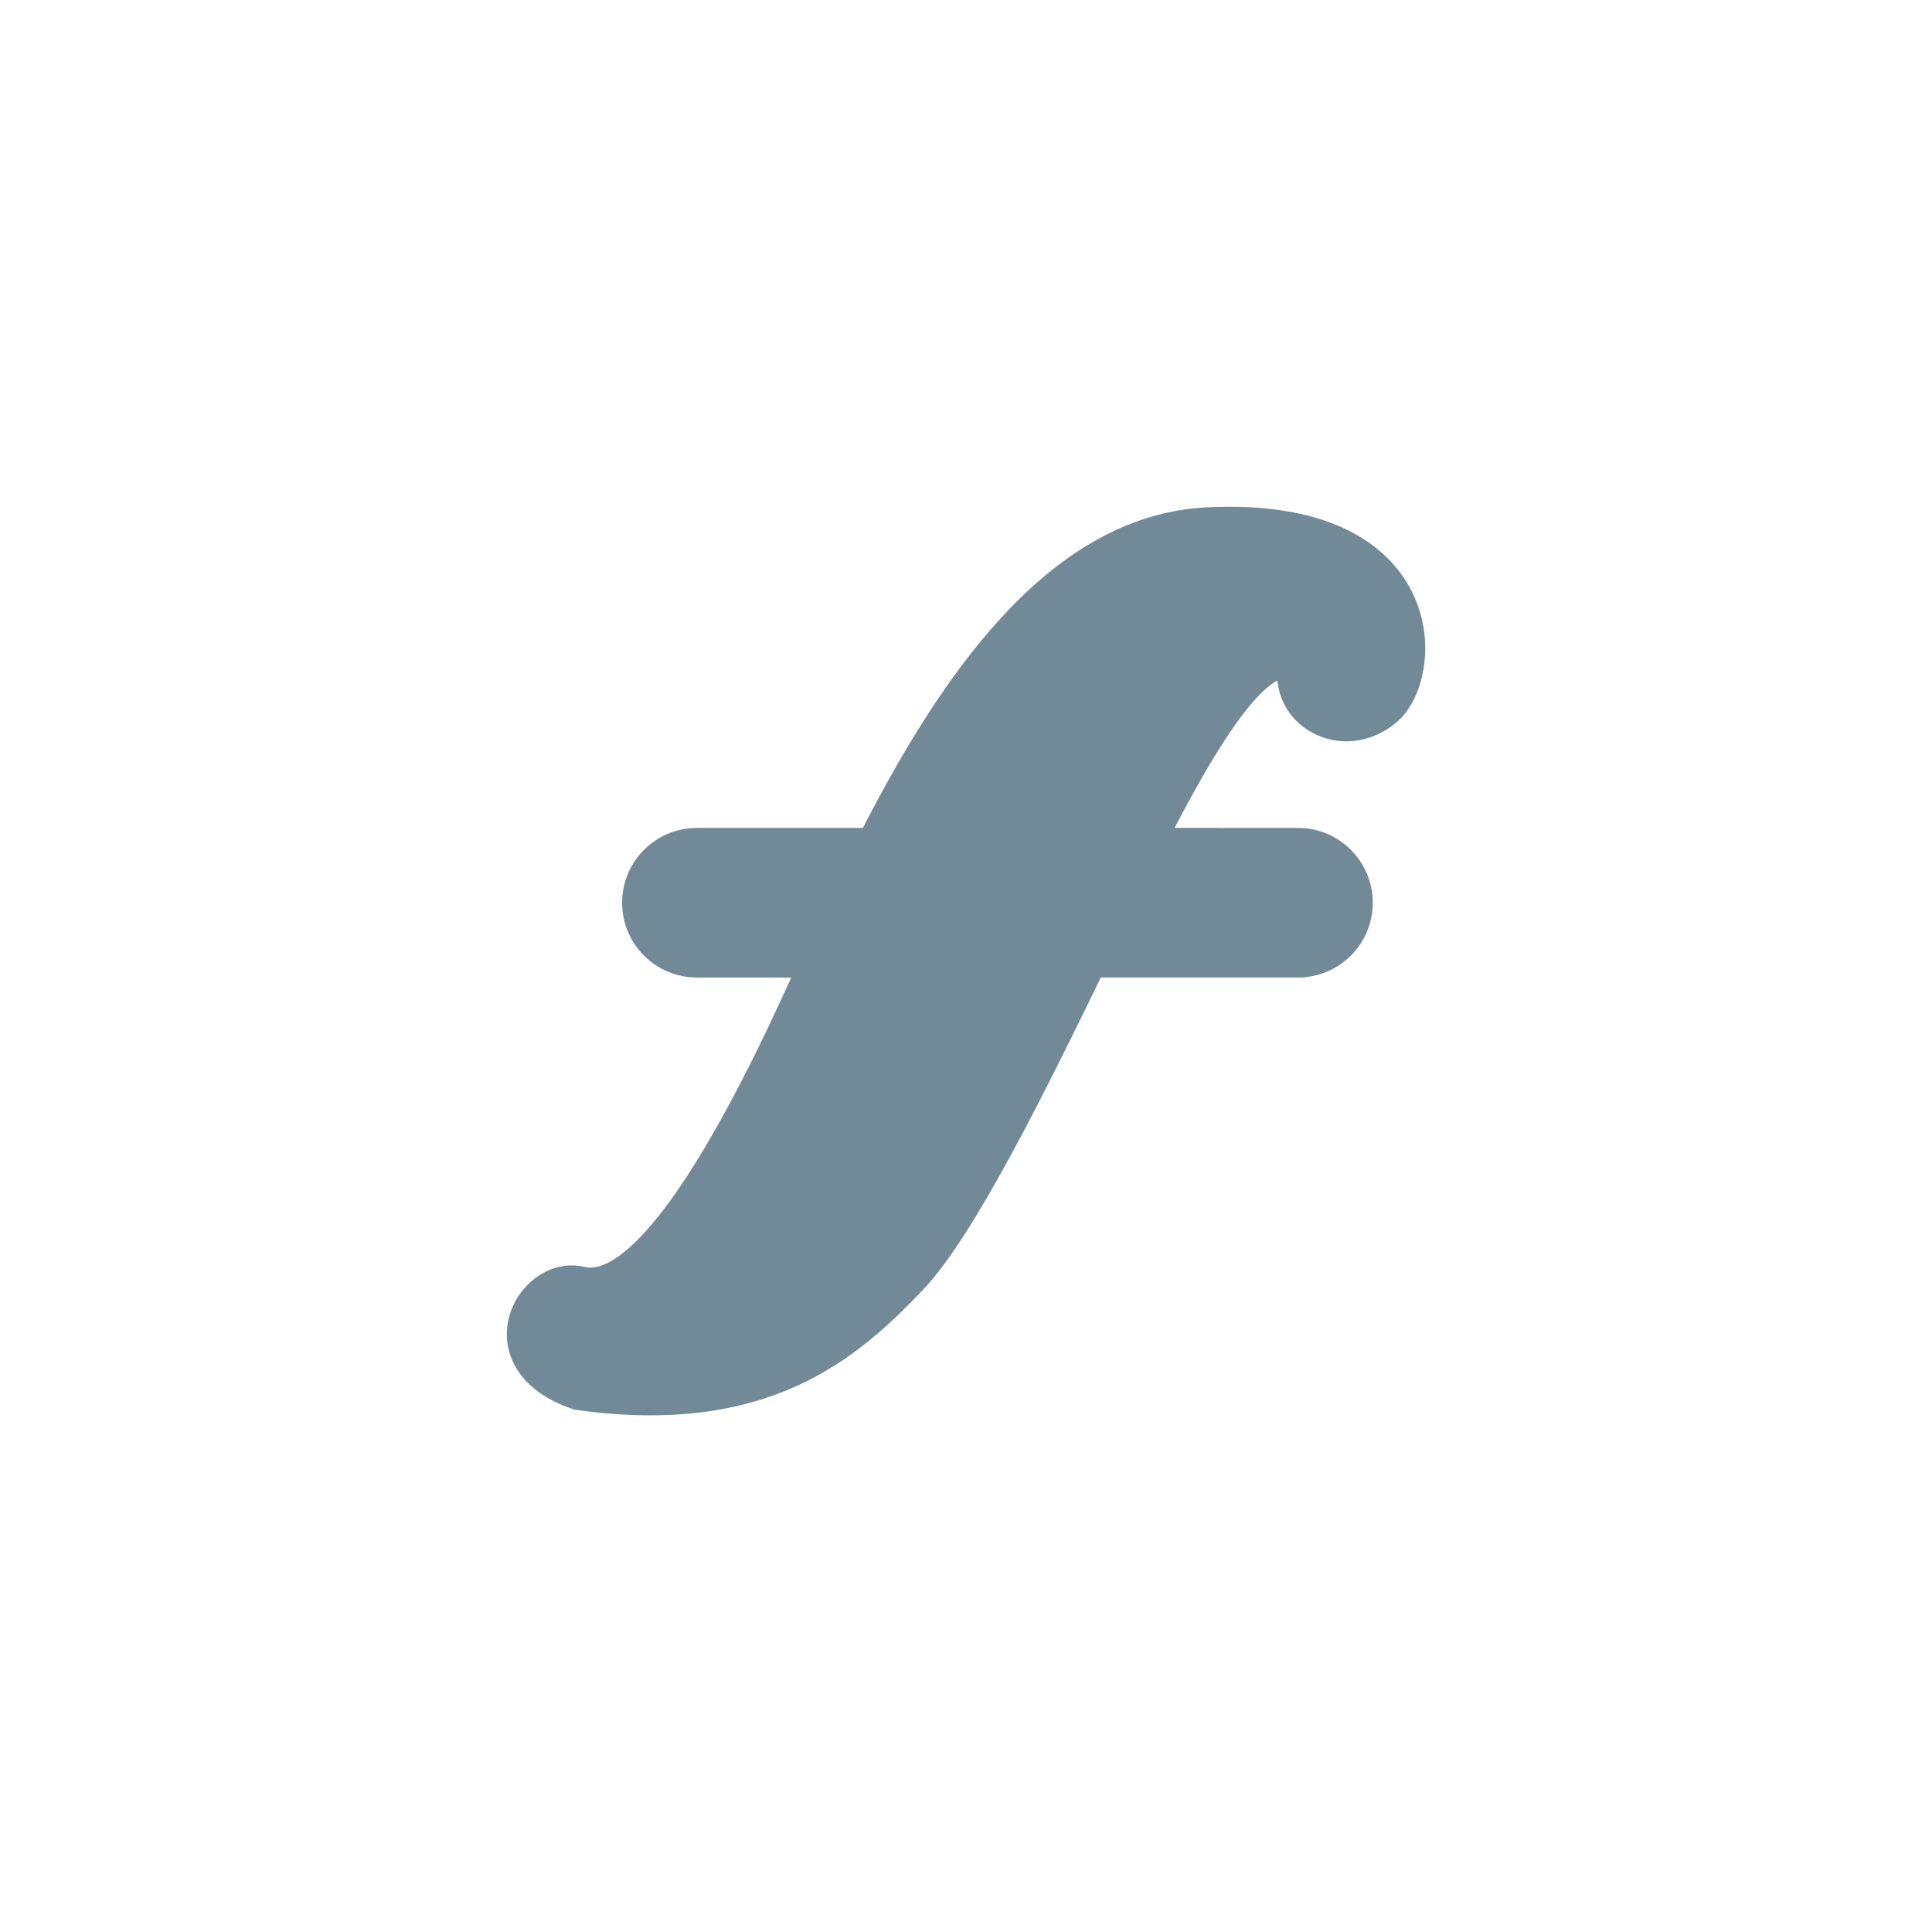
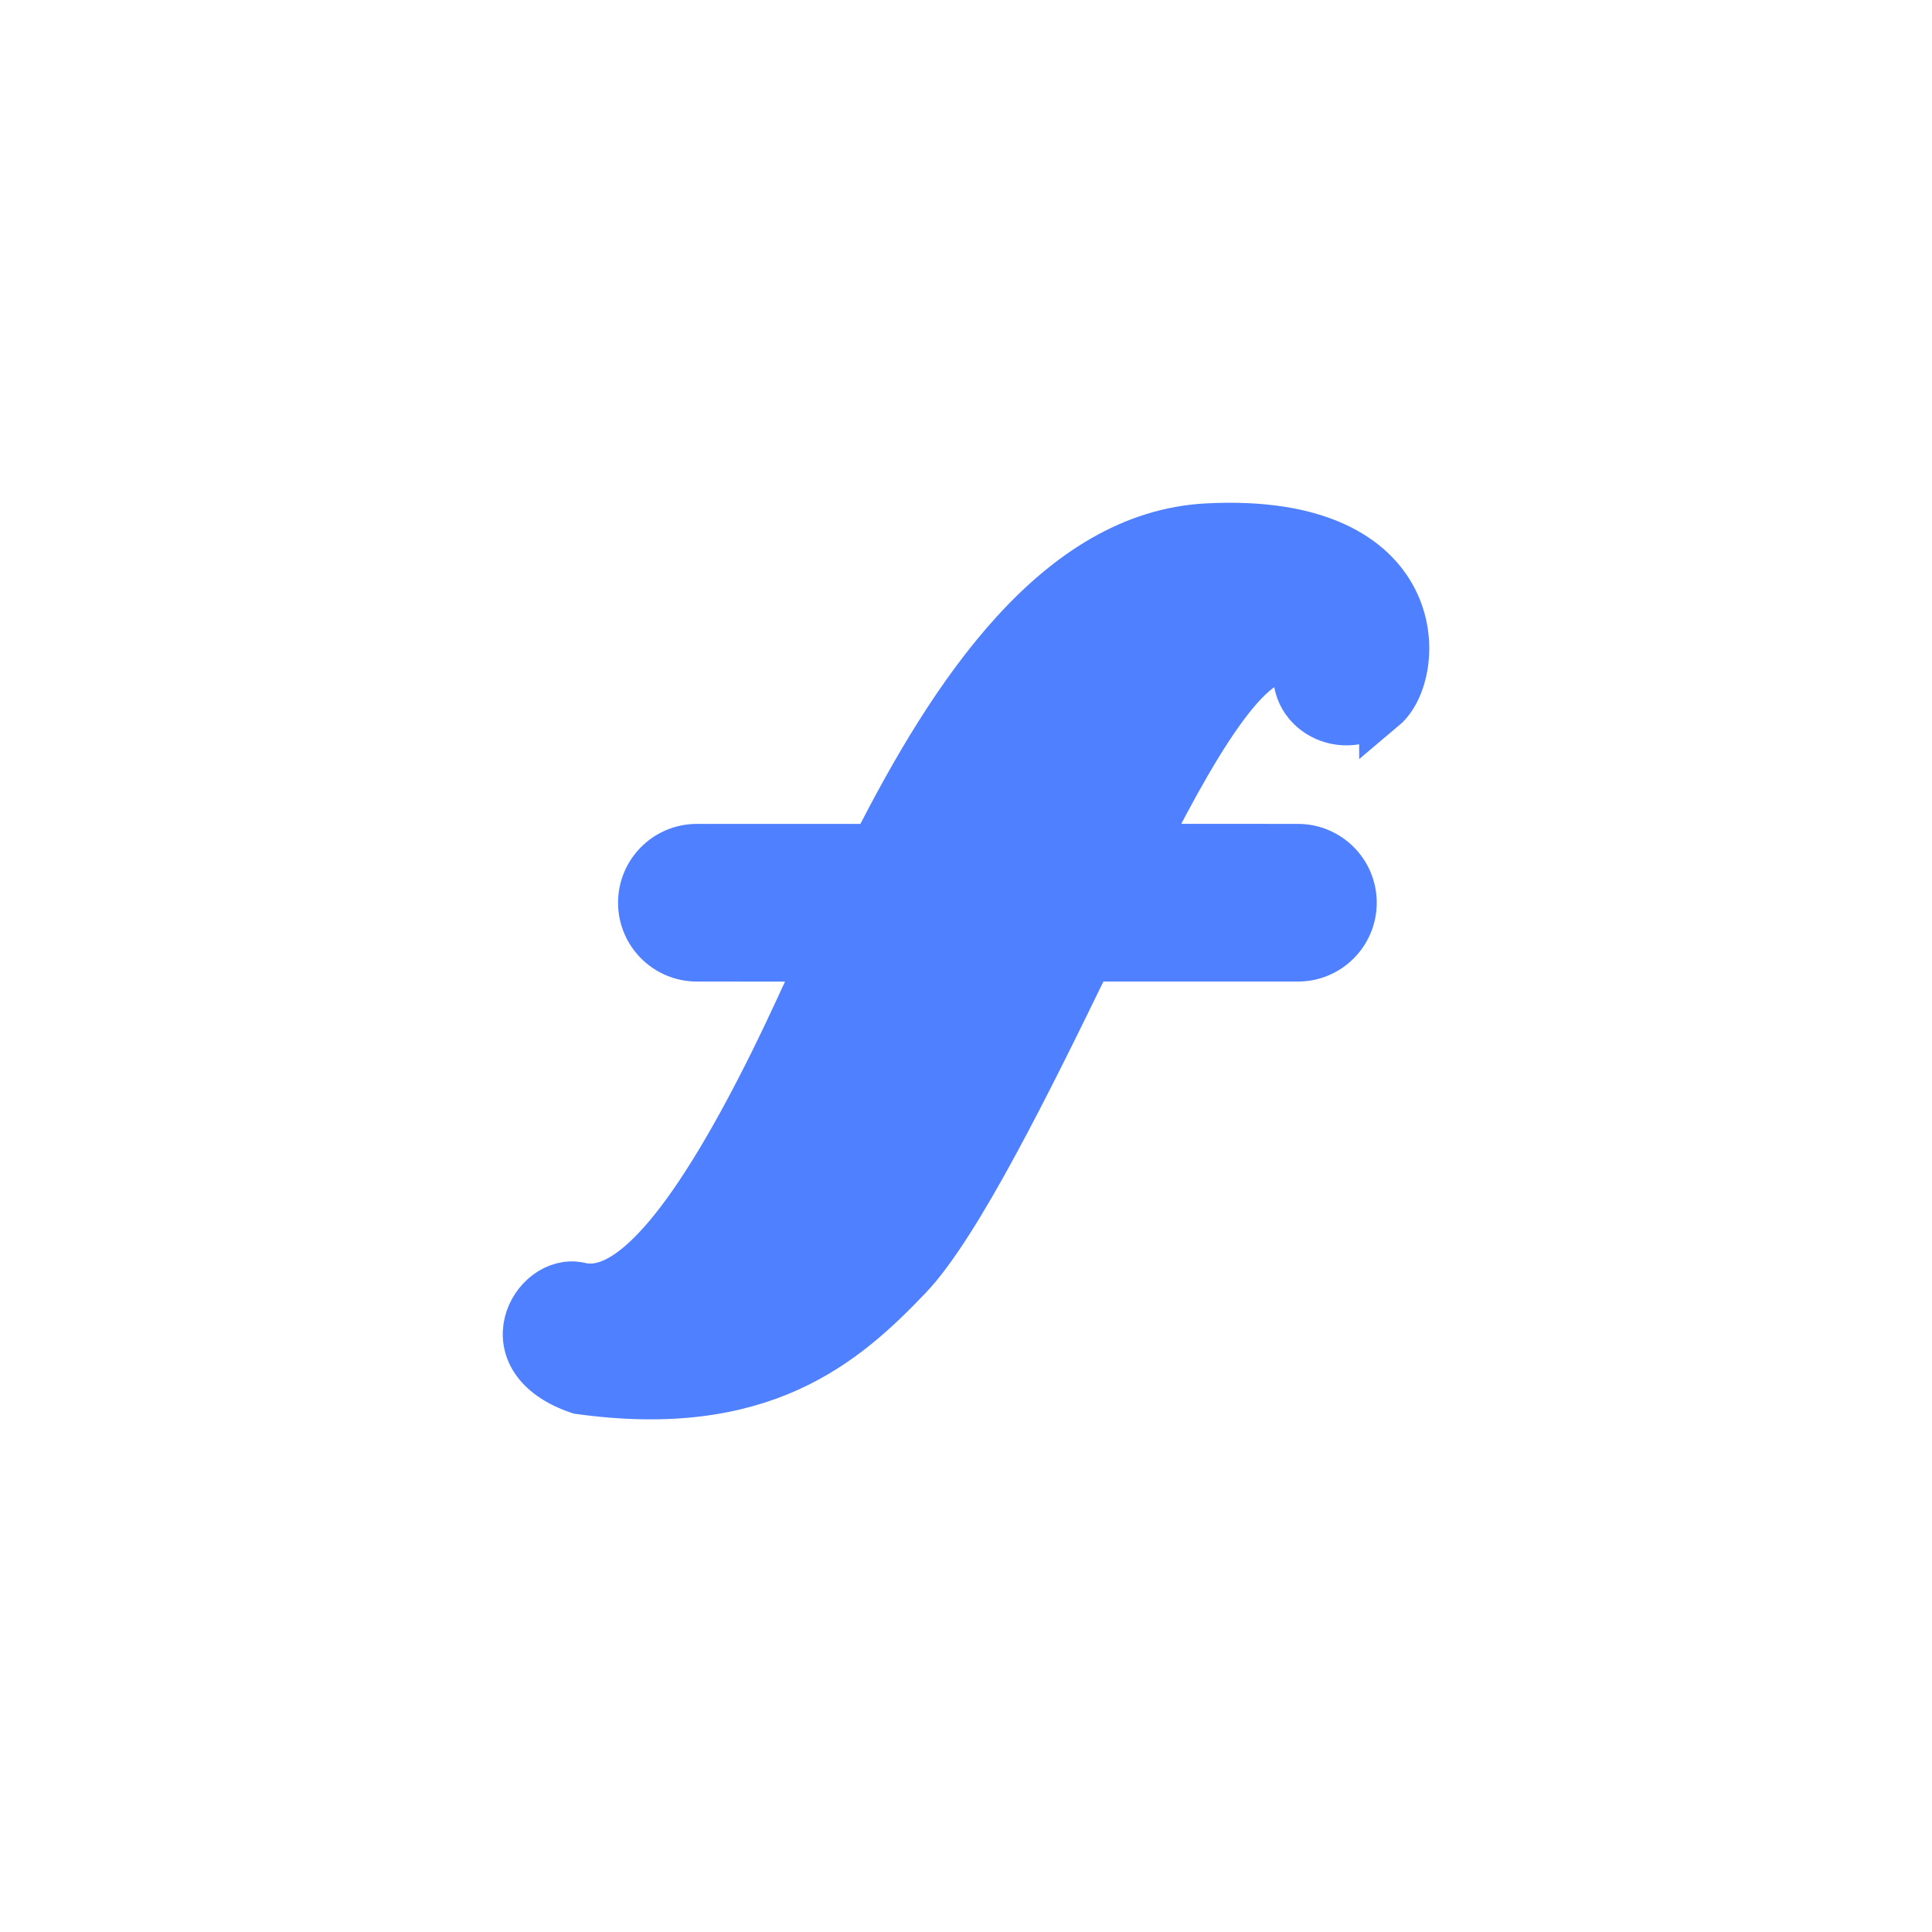
- <svg xmlns="http://www.w3.org/2000/svg" width="24" height="24" viewBox="0 0 24 24">
-   <path d="m10.22 11.894-1.563-.001a.679.679 0 1 1 0-1.358h2.215c.979-1.931 2.28-3.885 4.12-3.982 2.764-.145 2.694 1.81 2.192 2.231-.502.421-1.185.022-1.052-.546-.482-.328-1.181.77-1.95 2.296l1.942.001a.679.679 0 1 1 0 1.358h-2.606c-.735 1.515-1.624 3.317-2.234 3.958-.798.837-1.825 1.732-4.09 1.416-1.124-.382-.56-1.407 0-1.288.58.15 1.354-.639 2.422-2.796.186-.375.386-.816.604-1.29z" fill="#728997" fill-rule="nonzero" stroke="#728997" stroke-width=".5" />
+ <svg xmlns="http://www.w3.org/2000/svg" width="20" height="20" viewBox="0 0 20 20">
+   <path d="M14.32 7.32c-.418.351-.987.018-.877-.455-.401-.274-.984.642-1.624 1.913l1.617.001a.566.566 0 0 1 0 1.132h-2.17c-.613 1.262-1.354 2.764-1.862 3.298-.665.698-1.521 1.443-3.409 1.18-.937-.318-.467-1.172 0-1.073.483.124 1.128-.532 2.018-2.33.155-.313.322-.68.504-1.074l-1.303-.001a.566.566 0 1 1 0-1.132H9.06c.815-1.61 1.9-3.237 3.434-3.318 2.303-.121 2.244 1.508 1.826 1.86z" fill="#4F80FF" fill-rule="nonzero" stroke="#4F80FF" stroke-width=".5" />
</svg>
